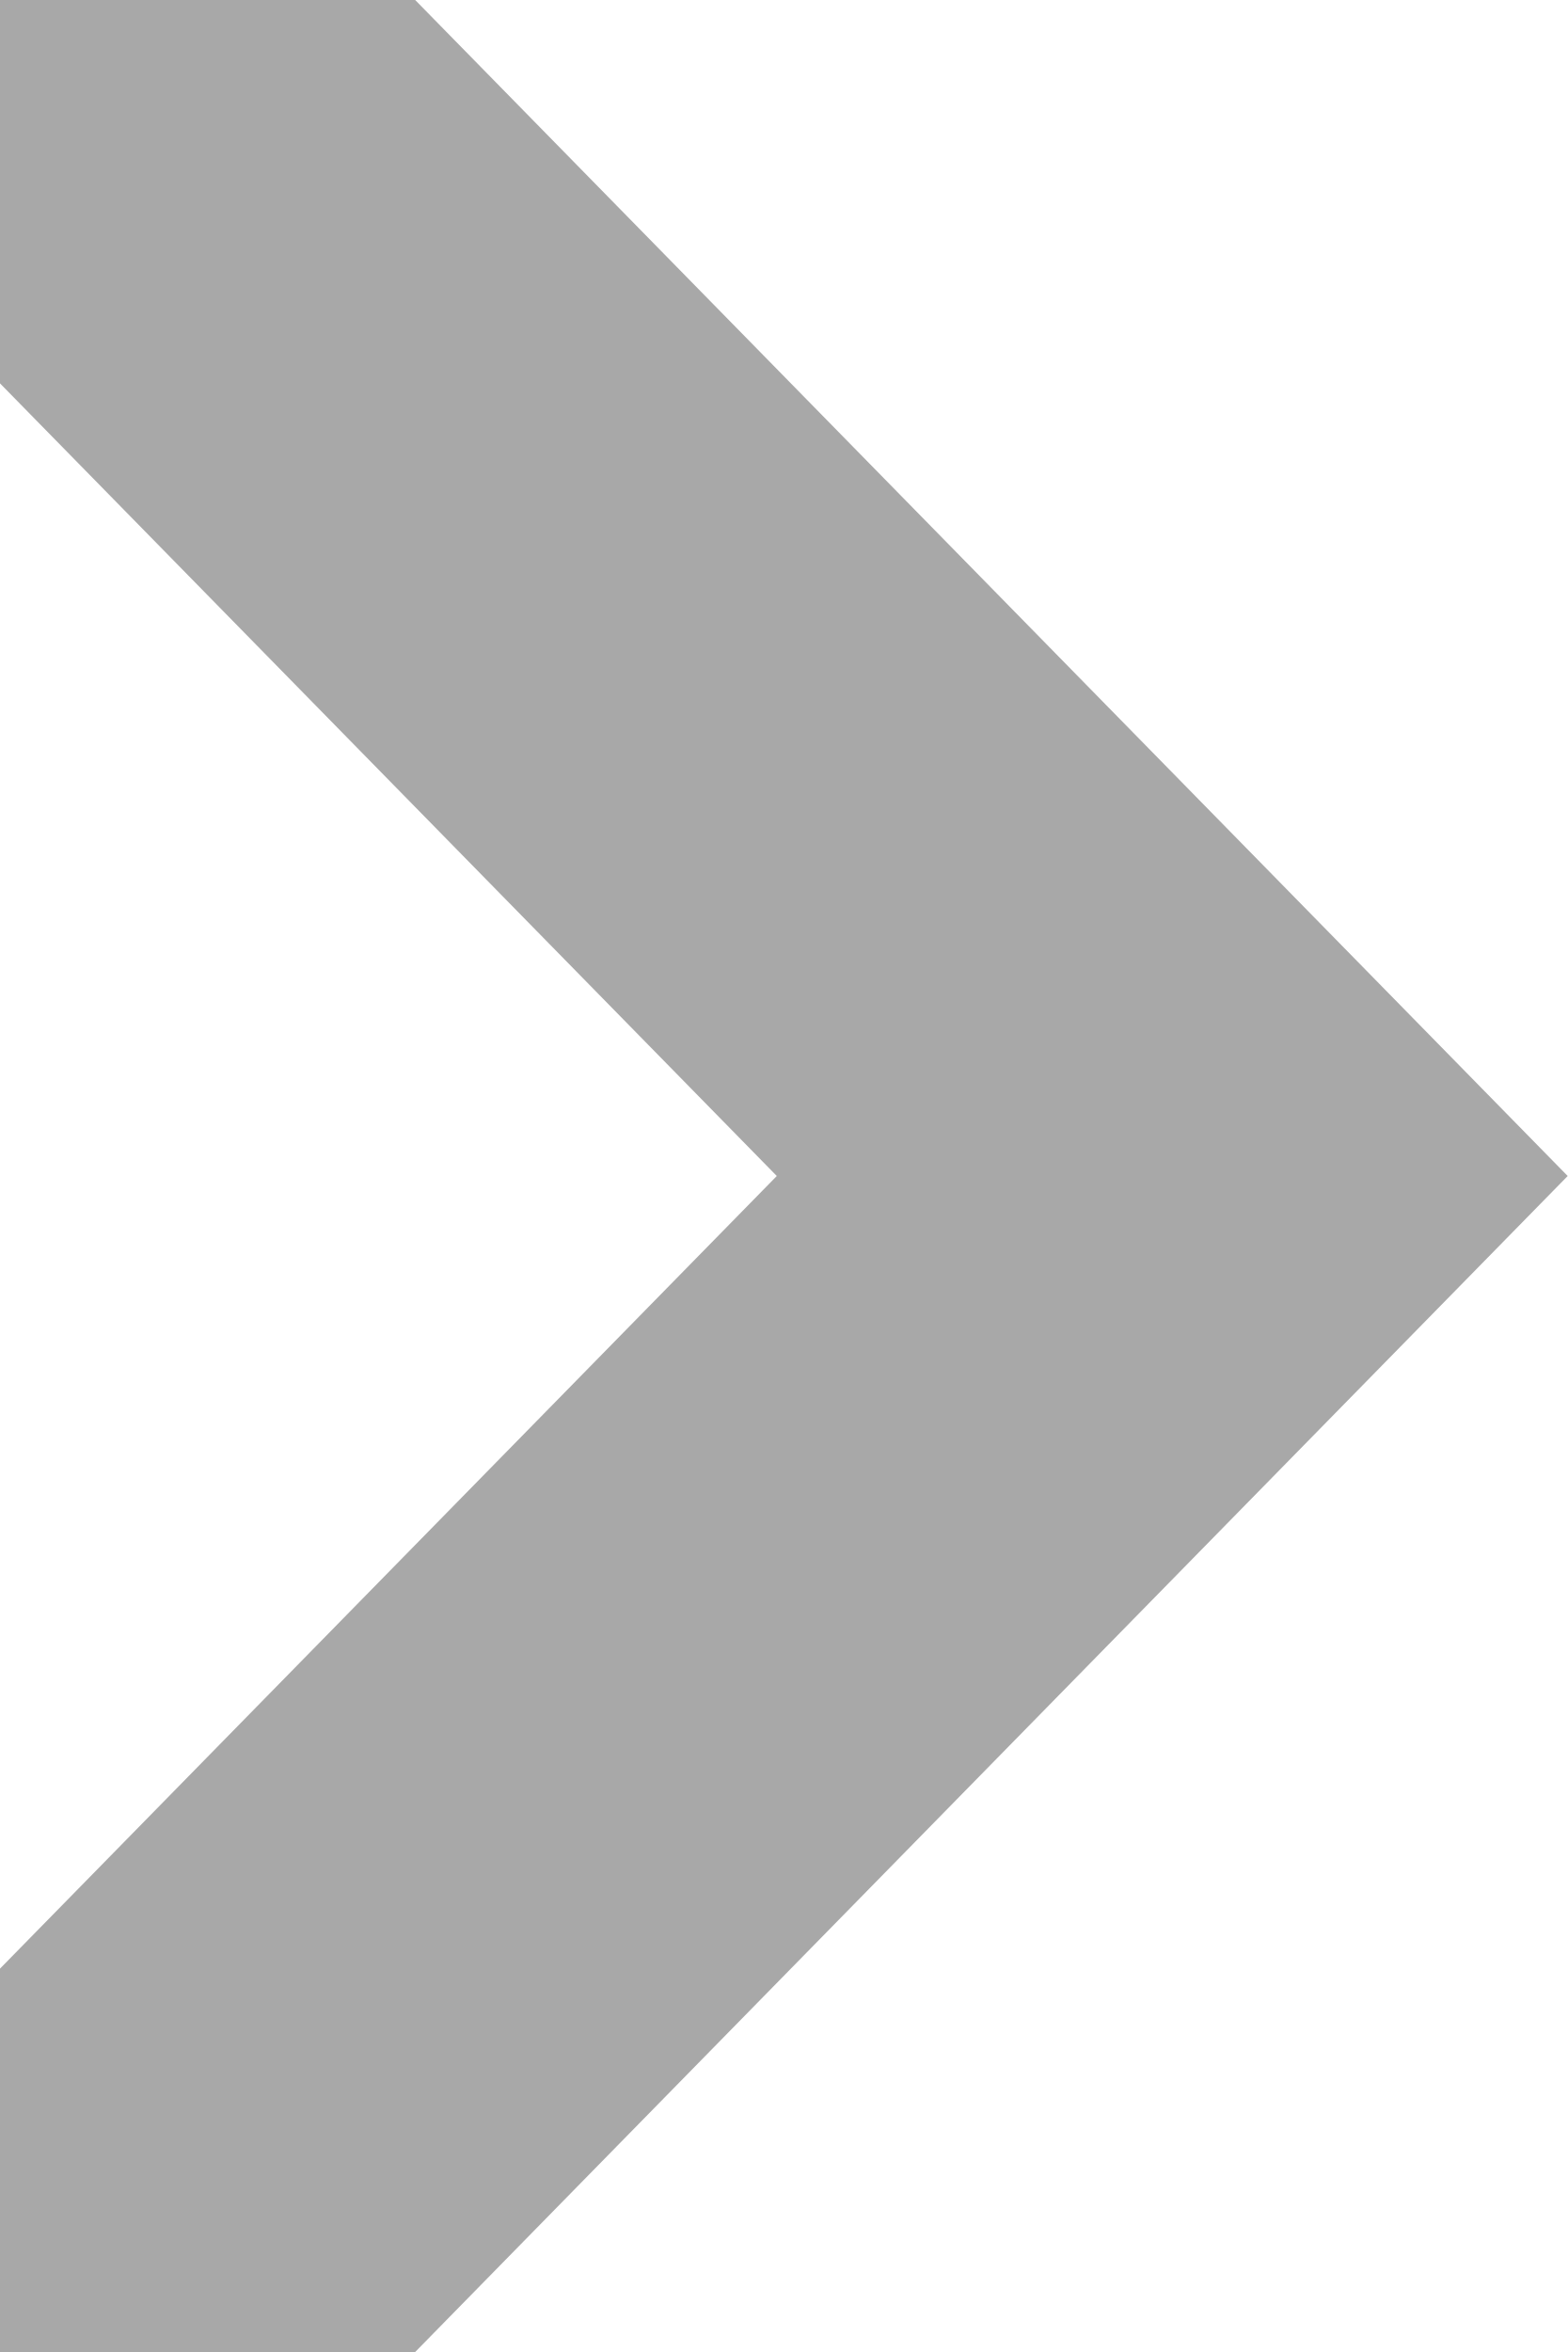
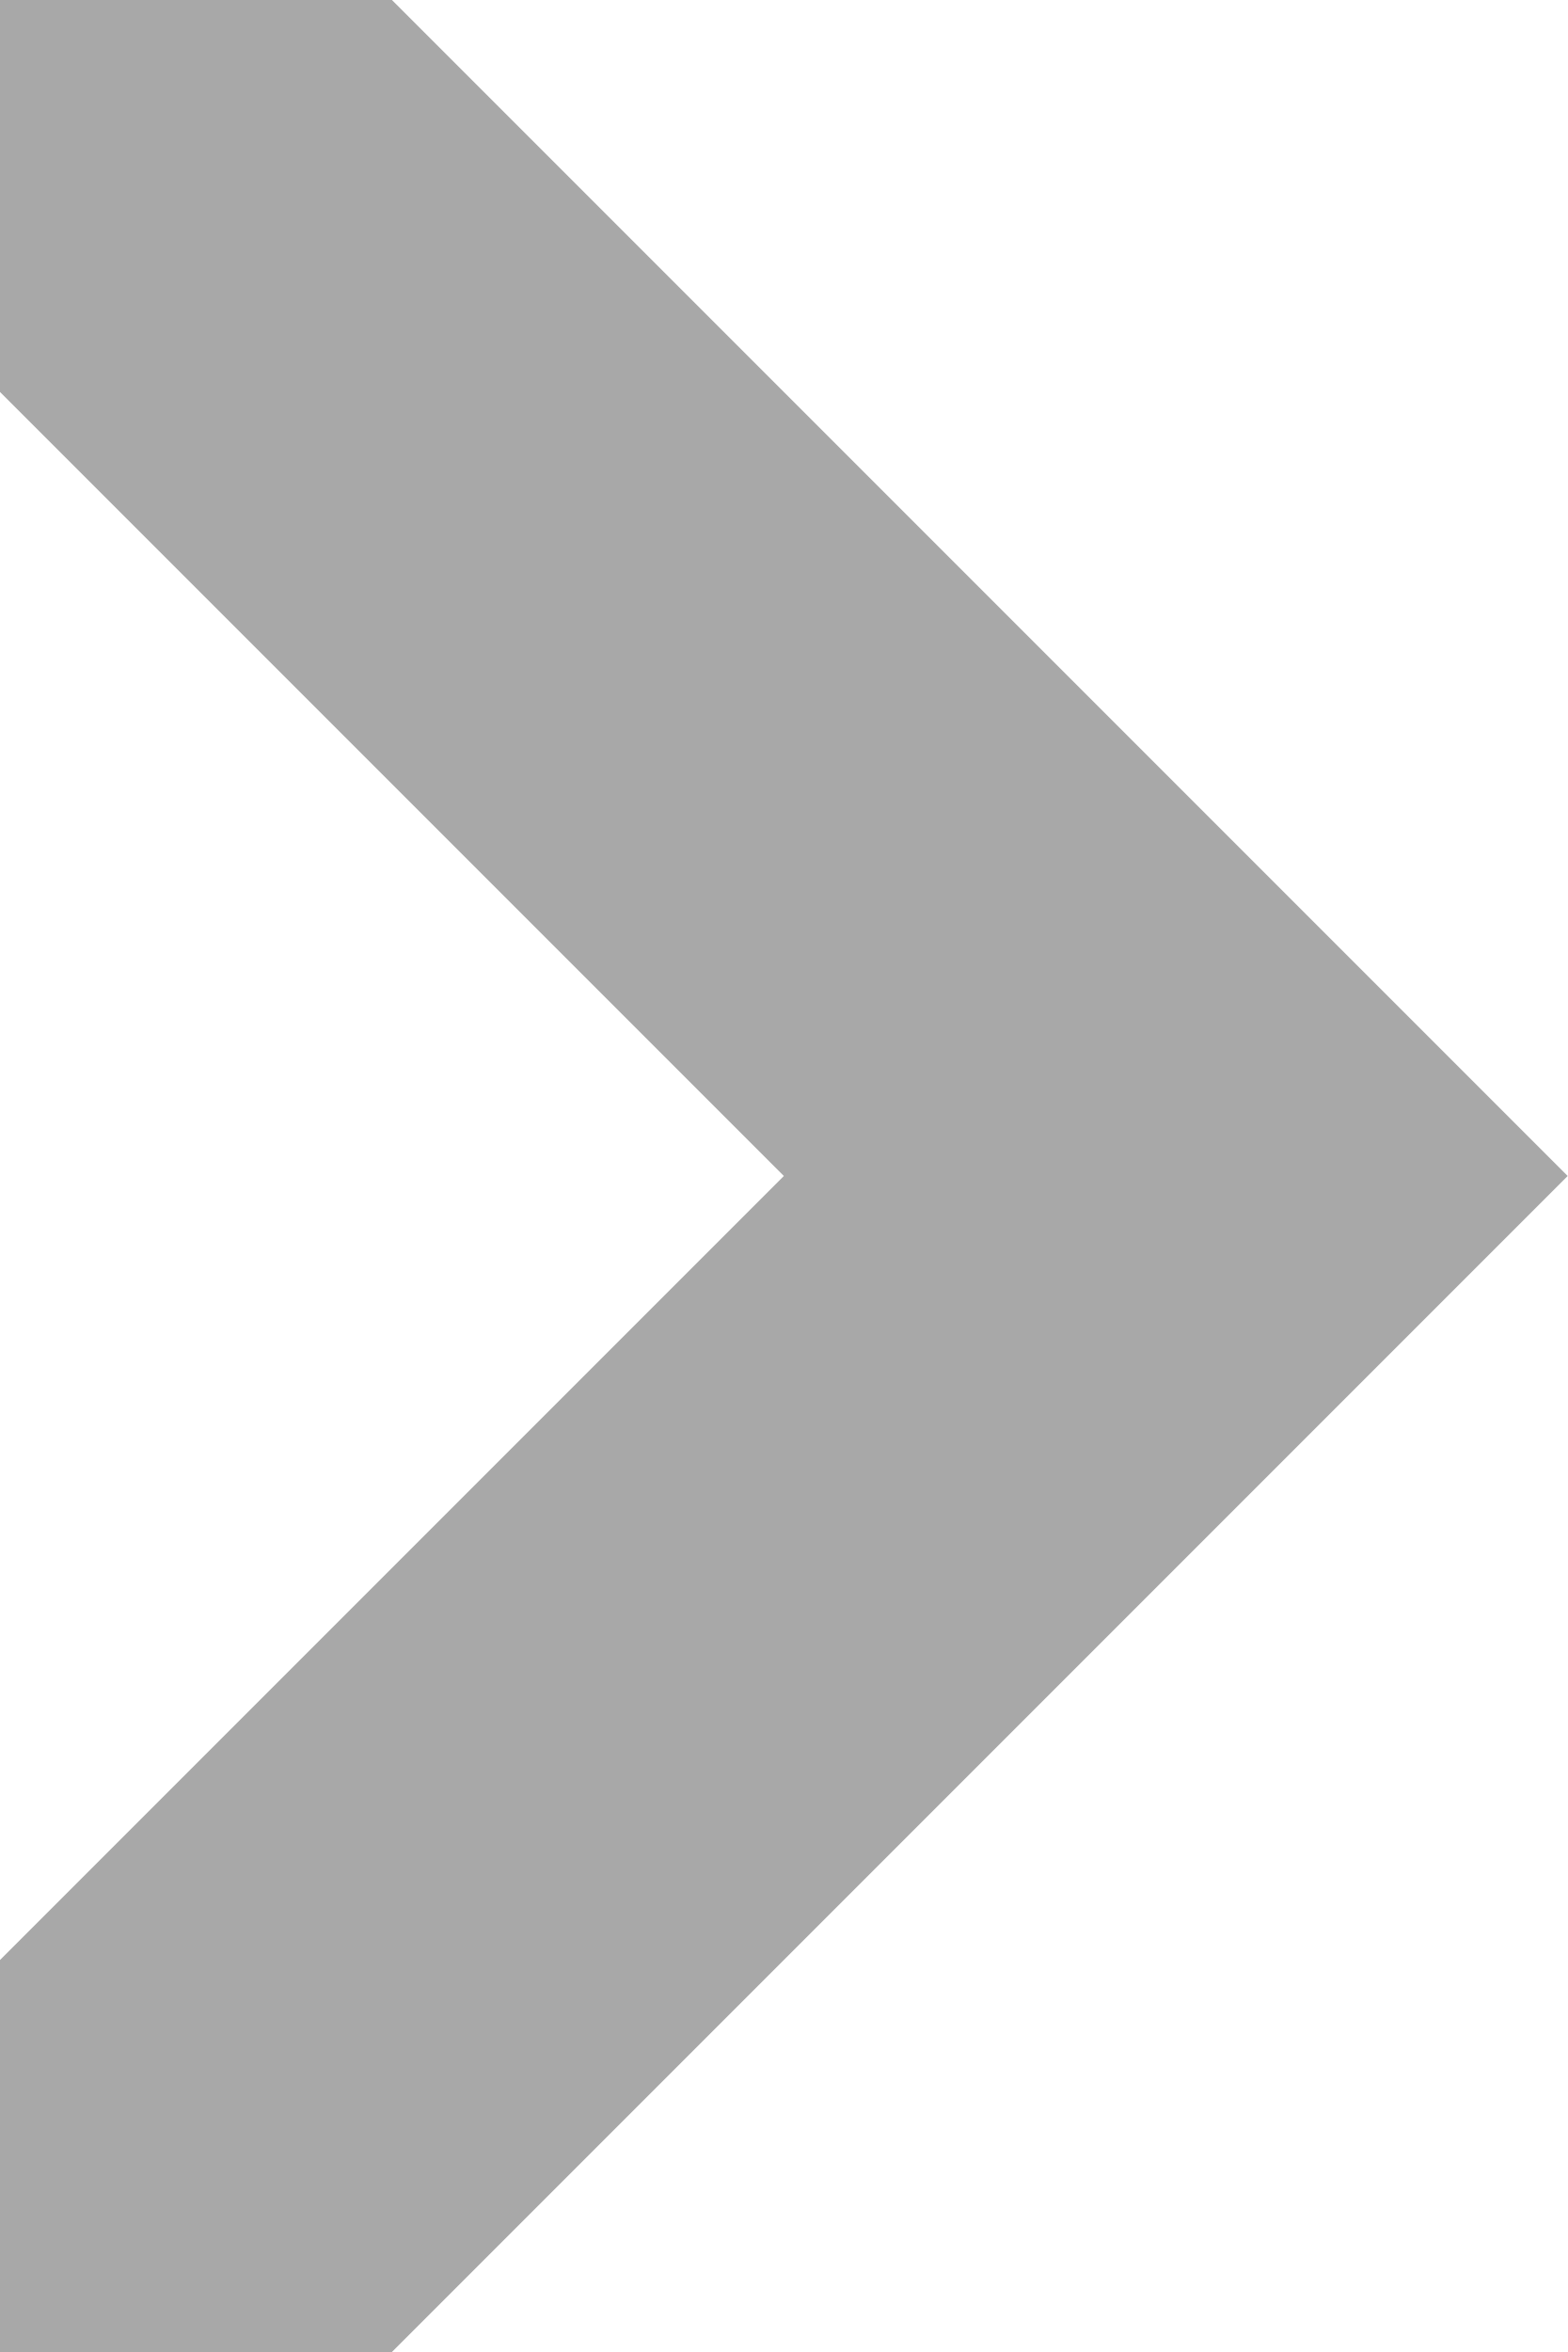
<svg xmlns="http://www.w3.org/2000/svg" width="6" height="9" viewBox="0 0 6 9">
-   <path fill-rule="evenodd" d="M7.5,1.5 L7.5,3.089 L3,7.5 L-1.5,3.089 L-1.5,1.5 L-0.033,1.5 L3,4.473 L6.033,1.5 L7.5,1.5 Z" opacity=".34" transform="matrix(0 1 1 0 -1.5 1.5)" />
+   <polygon fill-rule="evenodd" points="-1.5 1.5 0 1.5 3 4.5 6 1.5 7.5 1.5 7.5 3 3 7.5 -1.5 3" opacity=".34" transform="rotate(-90 3 4.5)" />
</svg>
